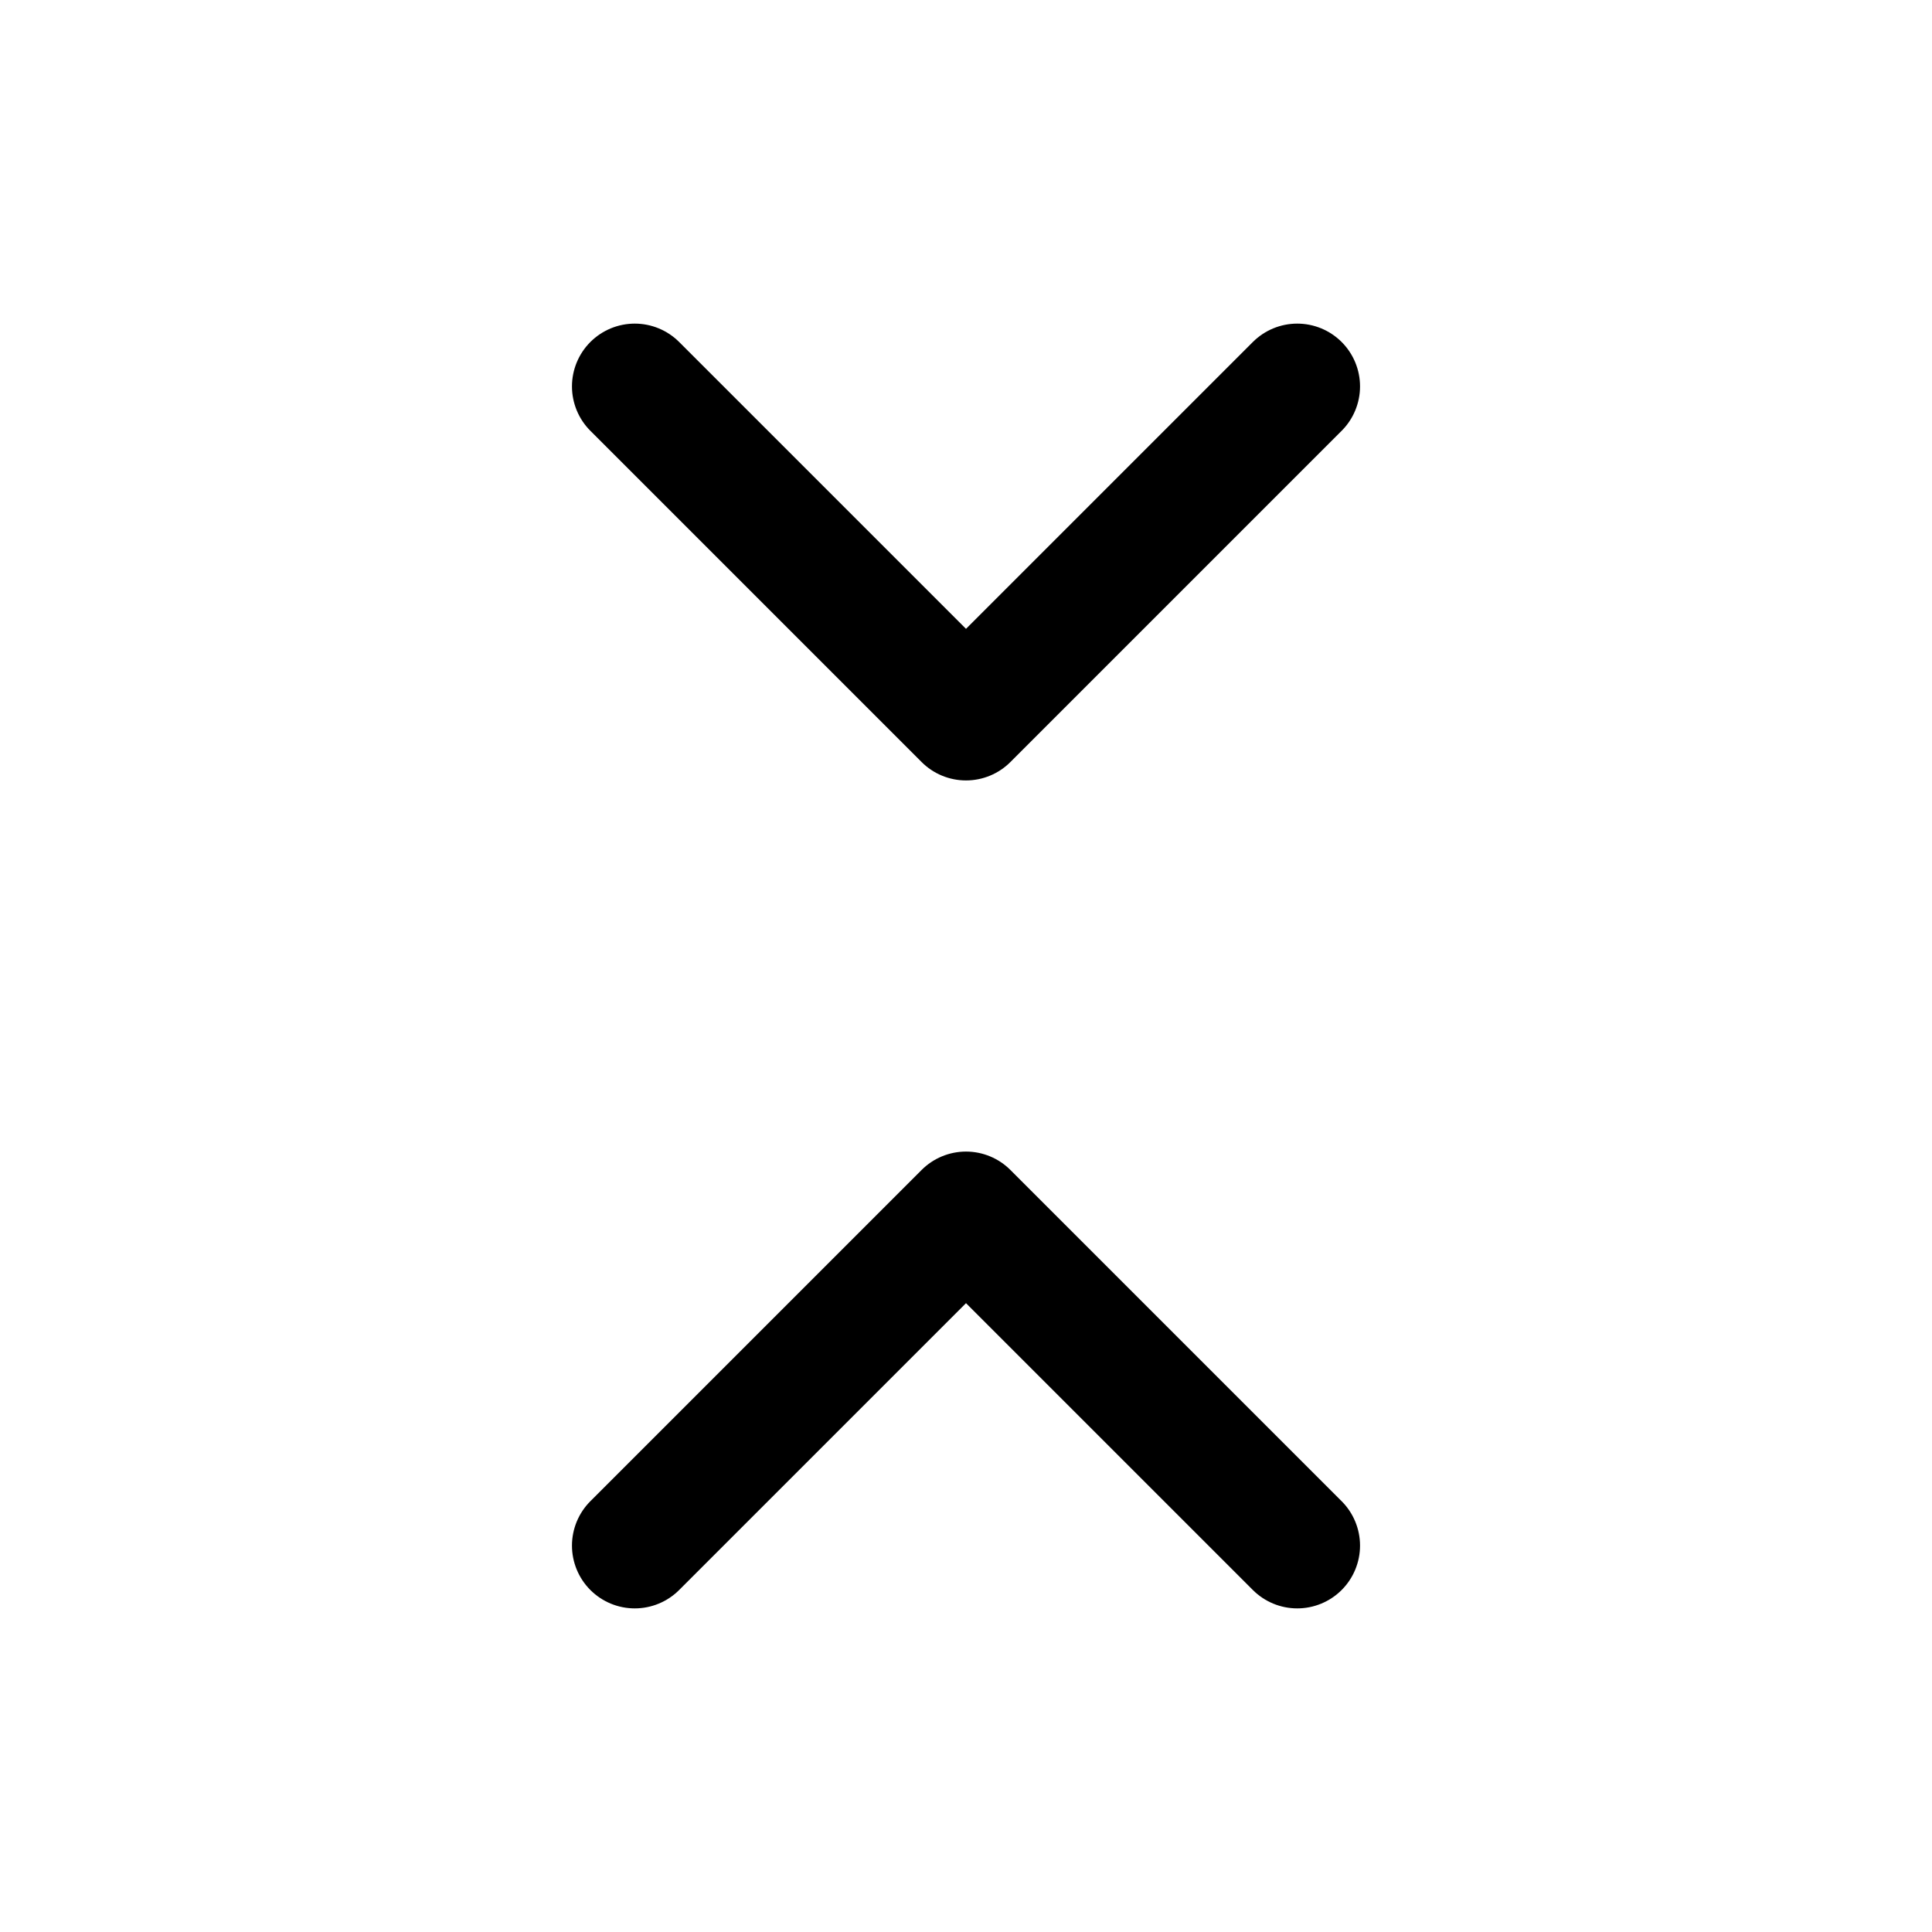
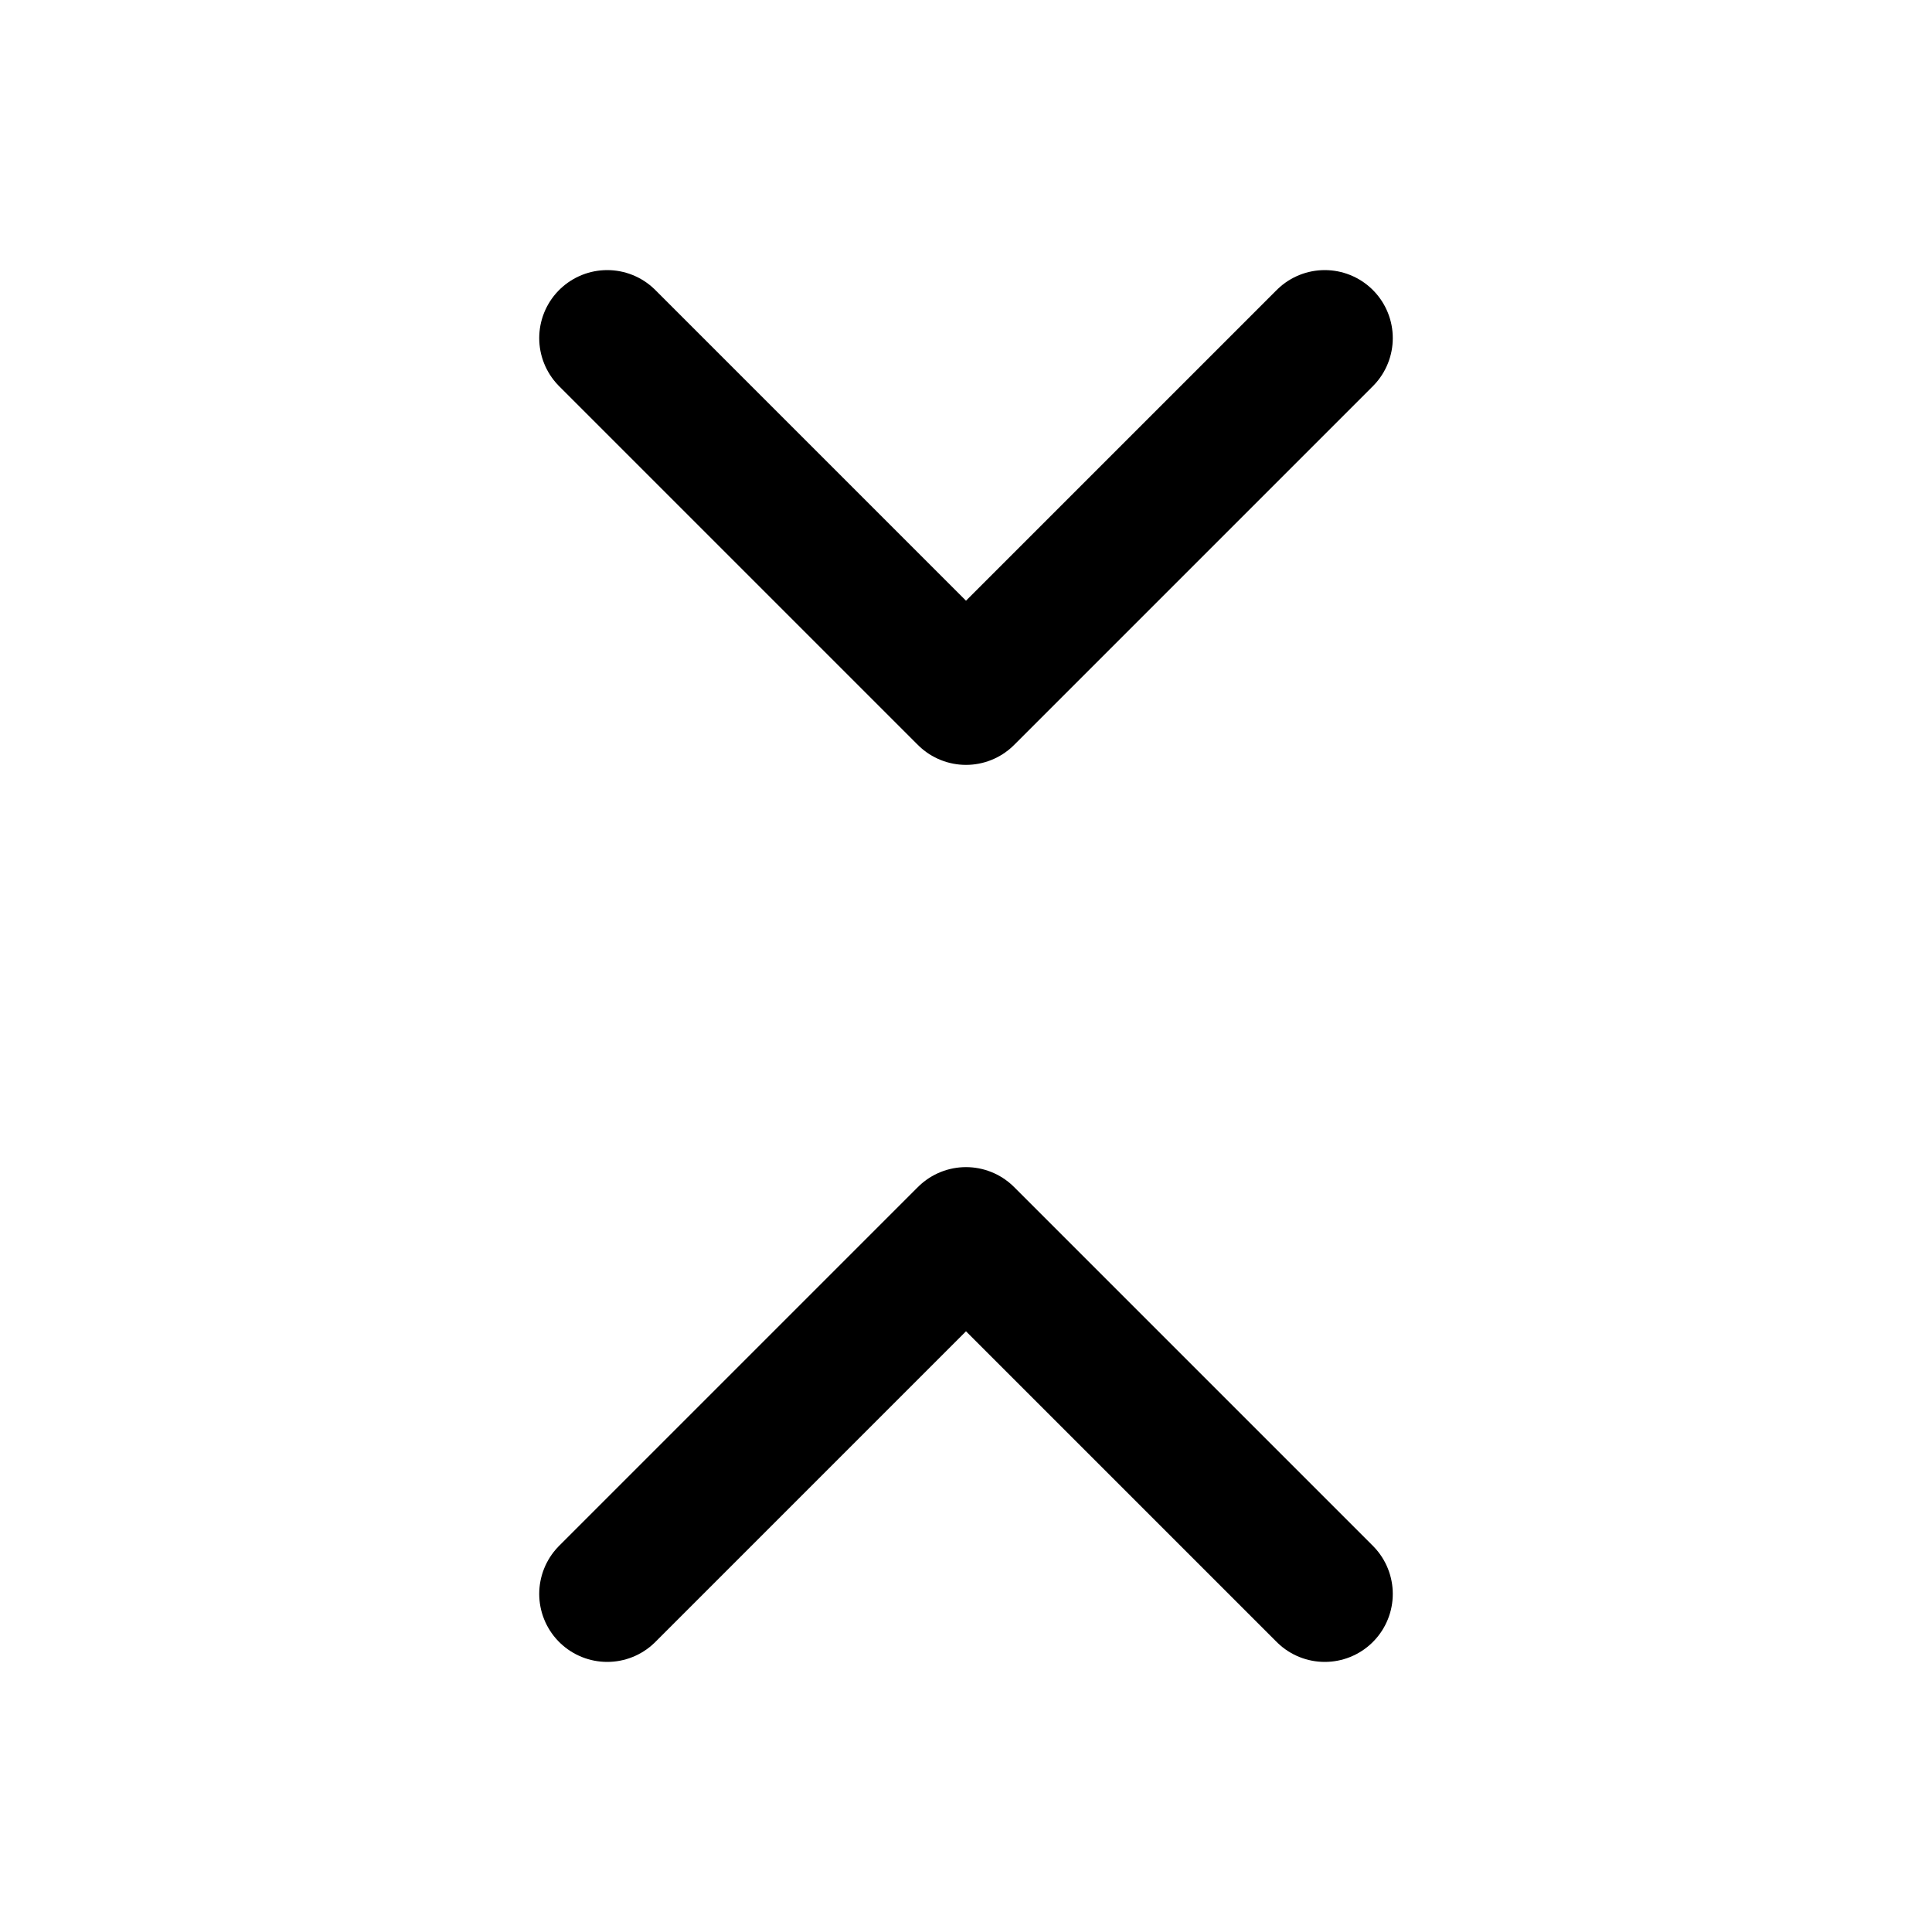
<svg xmlns="http://www.w3.org/2000/svg" width="20" height="20" fill="none" viewBox="0 0 20 20">
-   <path stroke="currentColor" stroke-linecap="round" stroke-linejoin="round" stroke-width="1.3" d="M13.429 16 10 12.571 6.571 16m0-12L10 7.429 13.429 4" />
+   <path stroke="currentColor" stroke-linecap="round" stroke-linejoin="round" stroke-width="1.408" d="M13.714 16.5 10 12.786 6.286 16.5m0-13L10 7.214 13.714 3.5" />
</svg>
